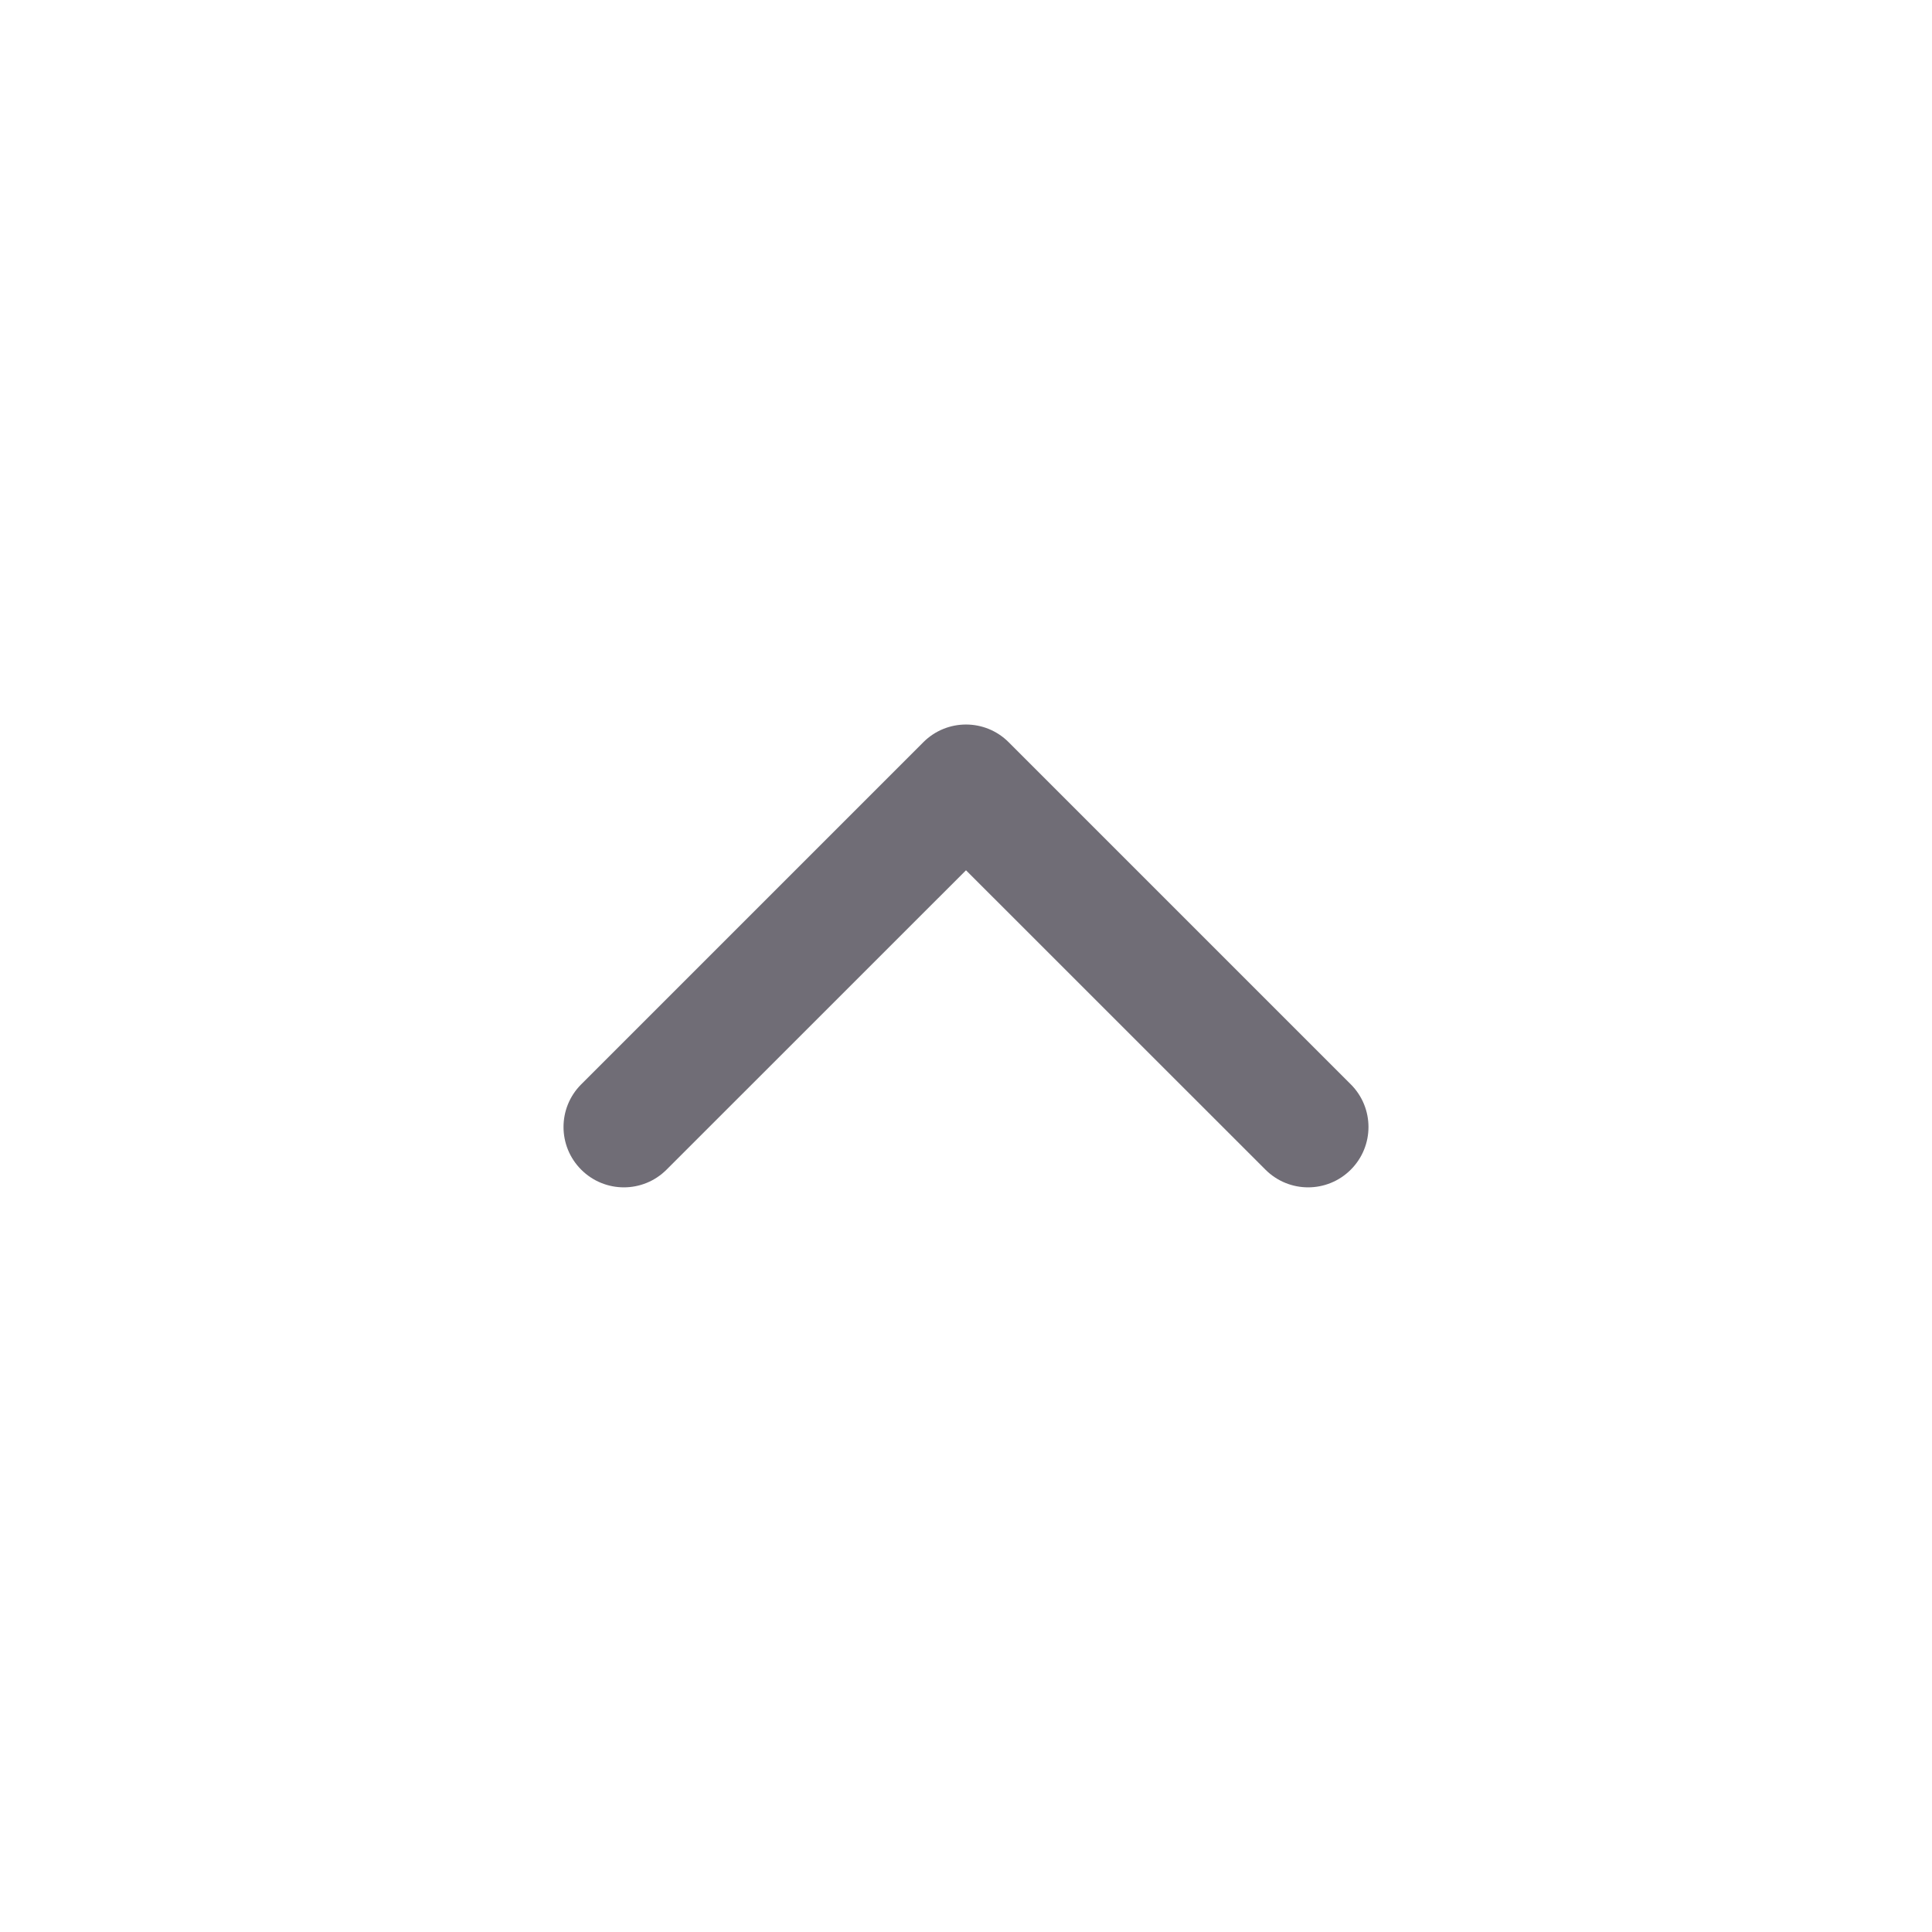
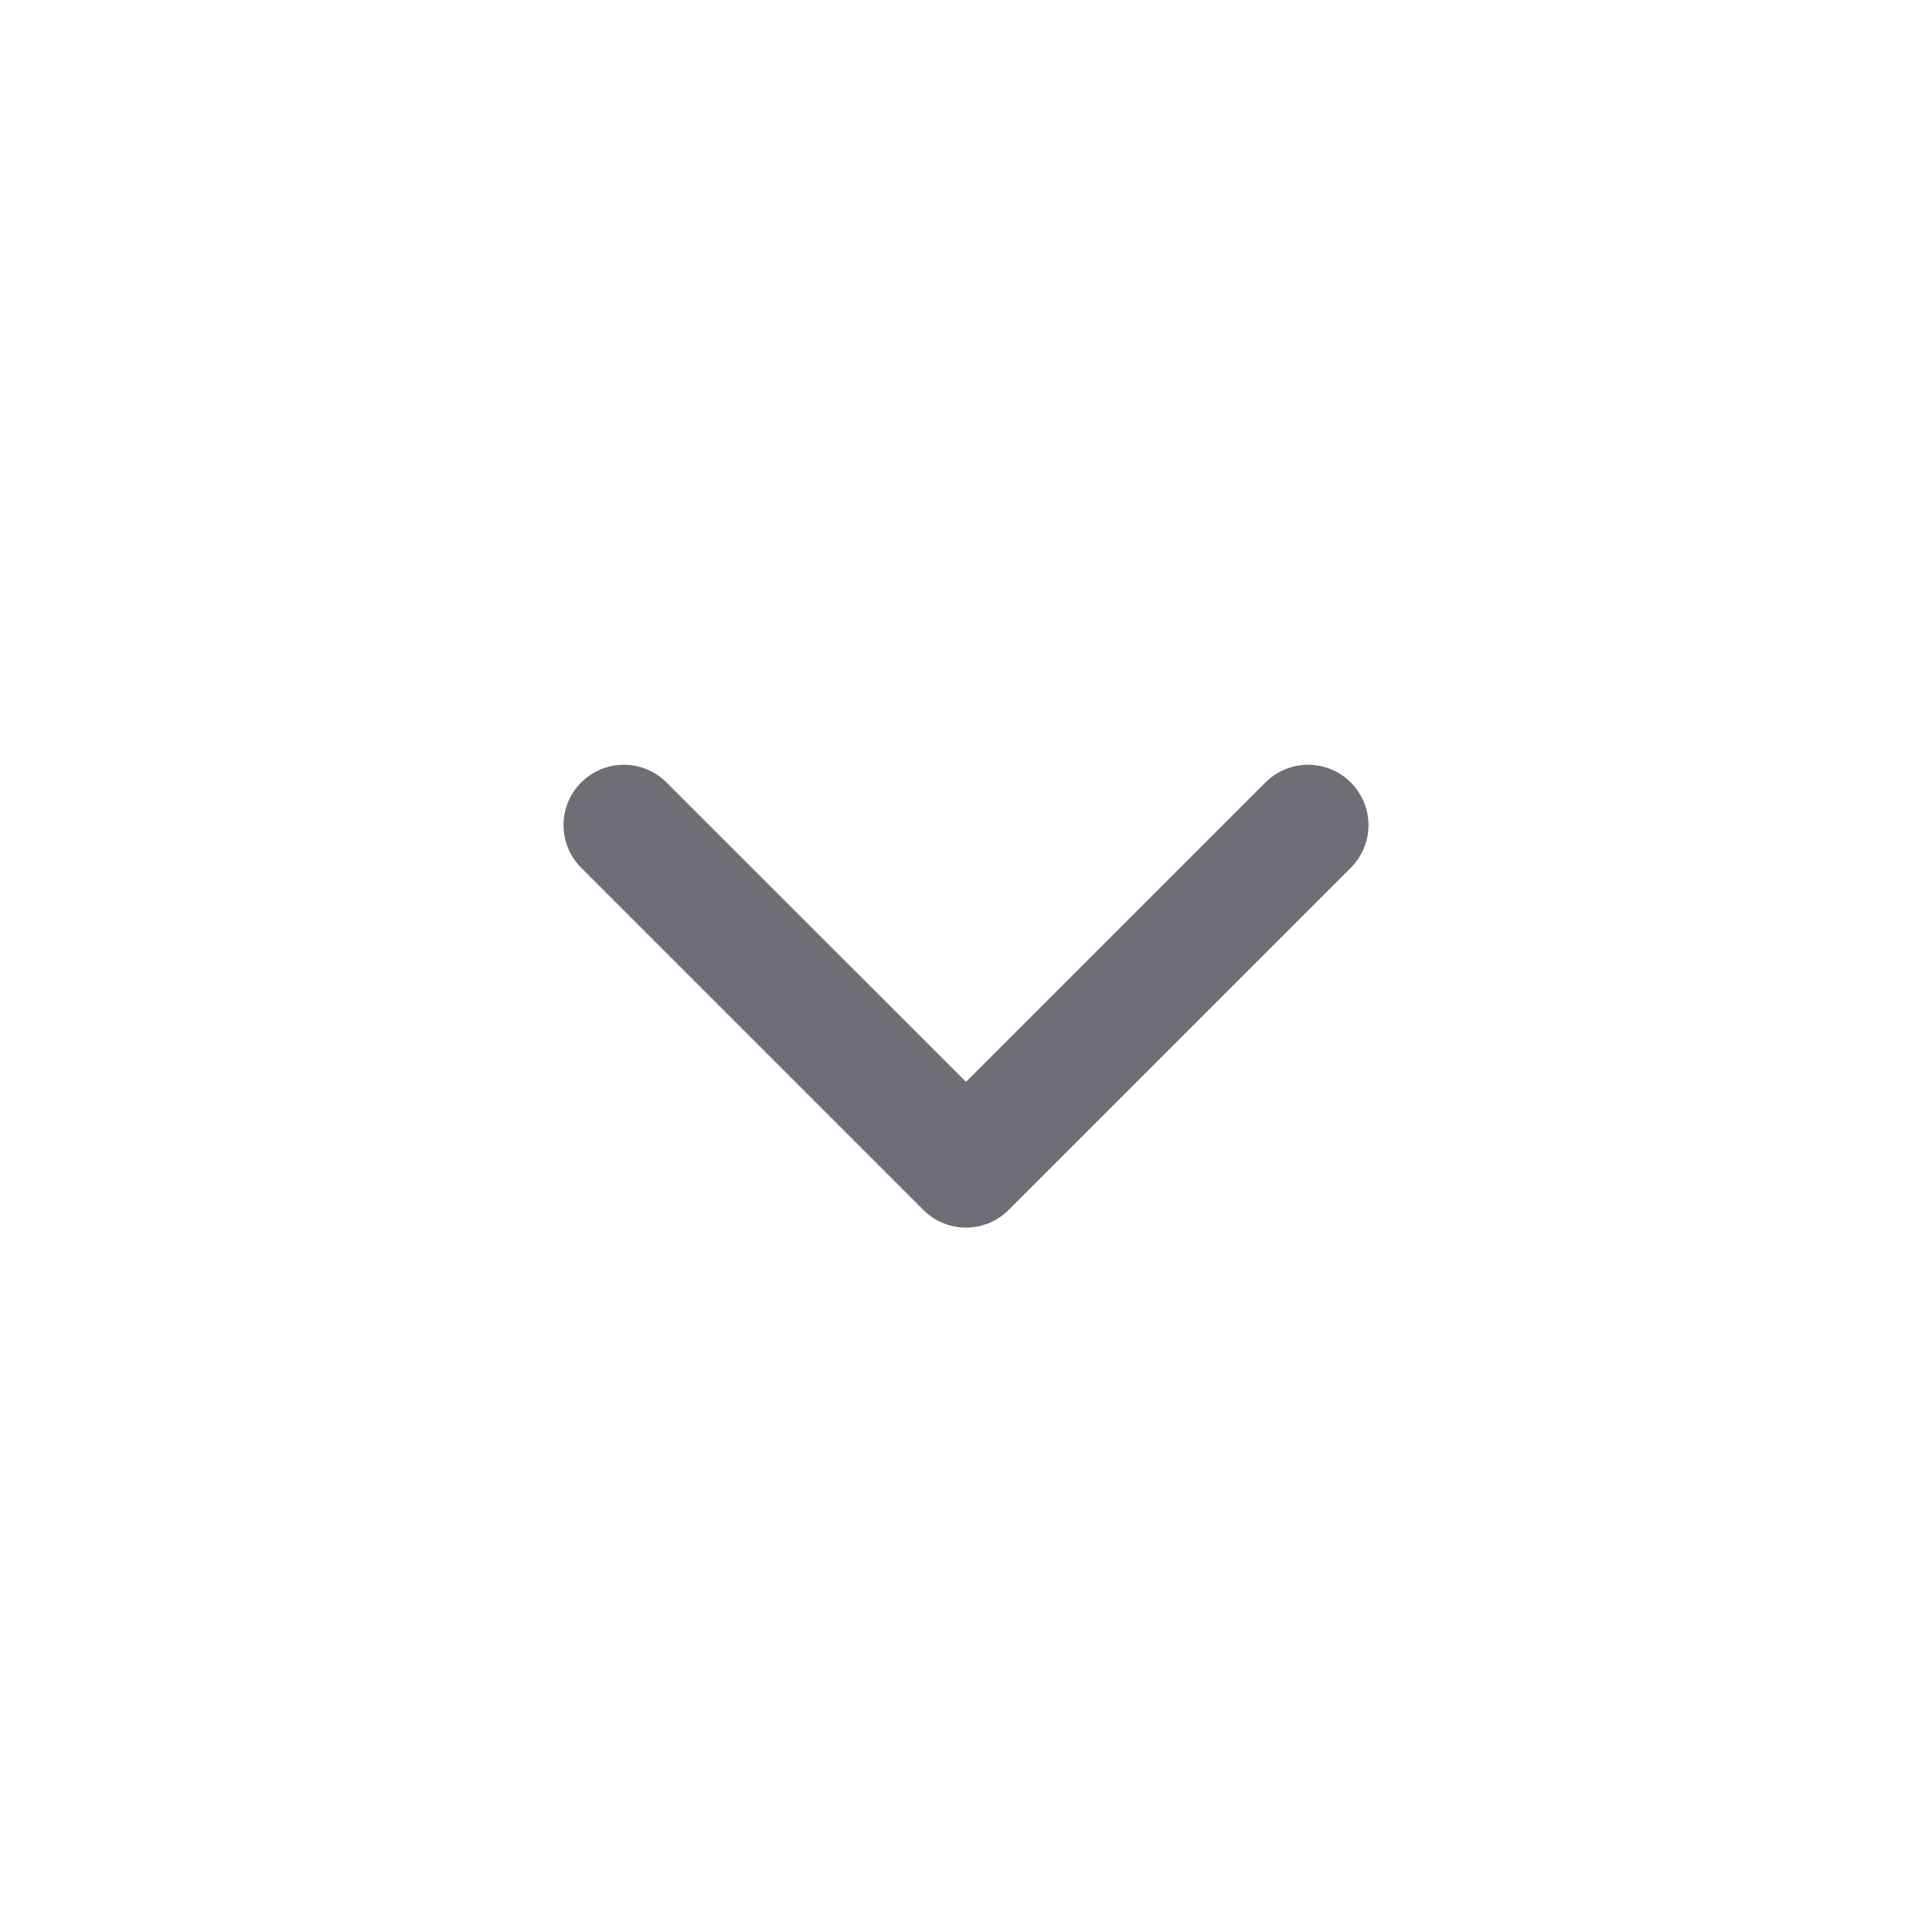
<svg xmlns="http://www.w3.org/2000/svg" width="24" height="24" viewBox="0 0 24 24" fill="none">
-   <path fill-rule="evenodd" clip-rule="evenodd" d="M7.22 14.53C6.927 14.237 6.927 13.763 7.22 13.47L11.47 9.22C11.763 8.927 12.237 8.927 12.53 9.22L16.78 13.47C17.073 13.763 17.073 14.237 16.78 14.53C16.487 14.823 16.013 14.823 15.72 14.53L12 10.811L8.28 14.53C7.987 14.823 7.513 14.823 7.22 14.53Z" fill="#706D76" />
+   <path fill-rule="evenodd" clip-rule="evenodd" d="M7.22 9.72C6.927 10.013 6.927 10.487 7.22 10.78L11.47 15.03C11.763 15.323 12.237 15.323 12.53 15.03L16.78 10.78C17.073 10.487 17.073 10.013 16.78 9.72C16.487 9.427 16.013 9.427 15.72 9.72L12 13.439L8.28 9.72C7.987 9.427 7.513 9.427 7.22 9.72Z" fill="#706D76" />
</svg>
